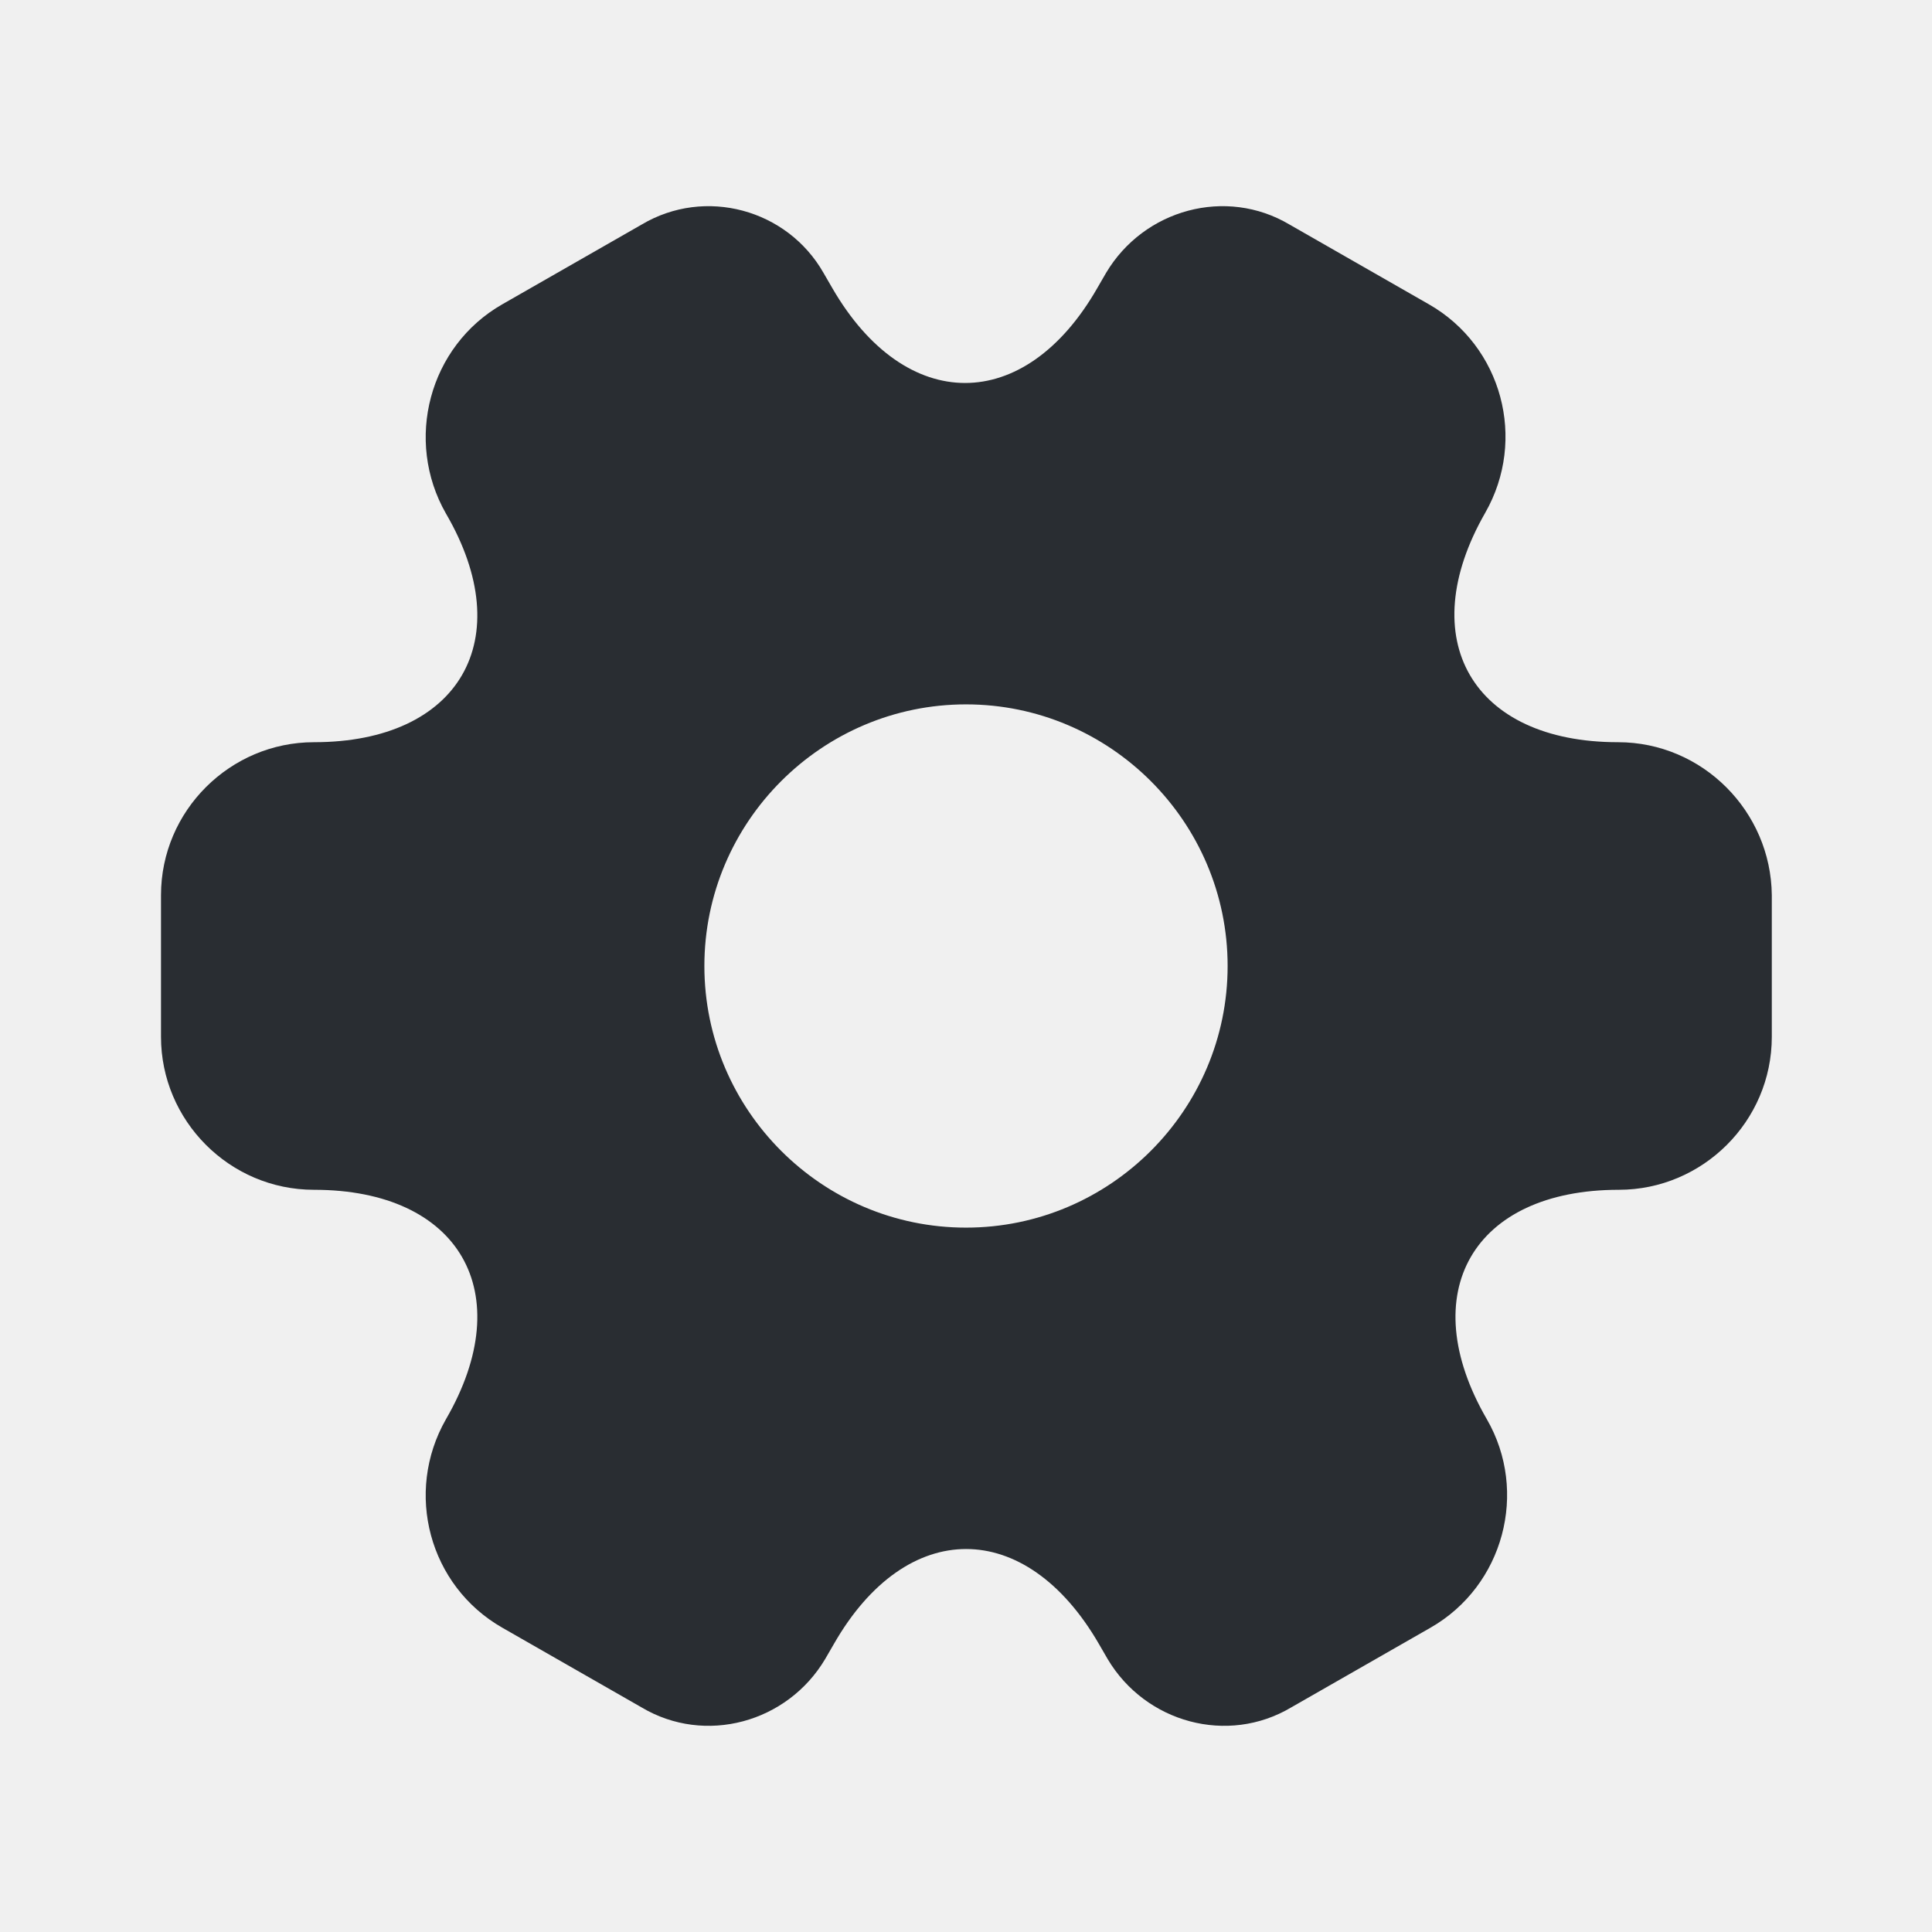
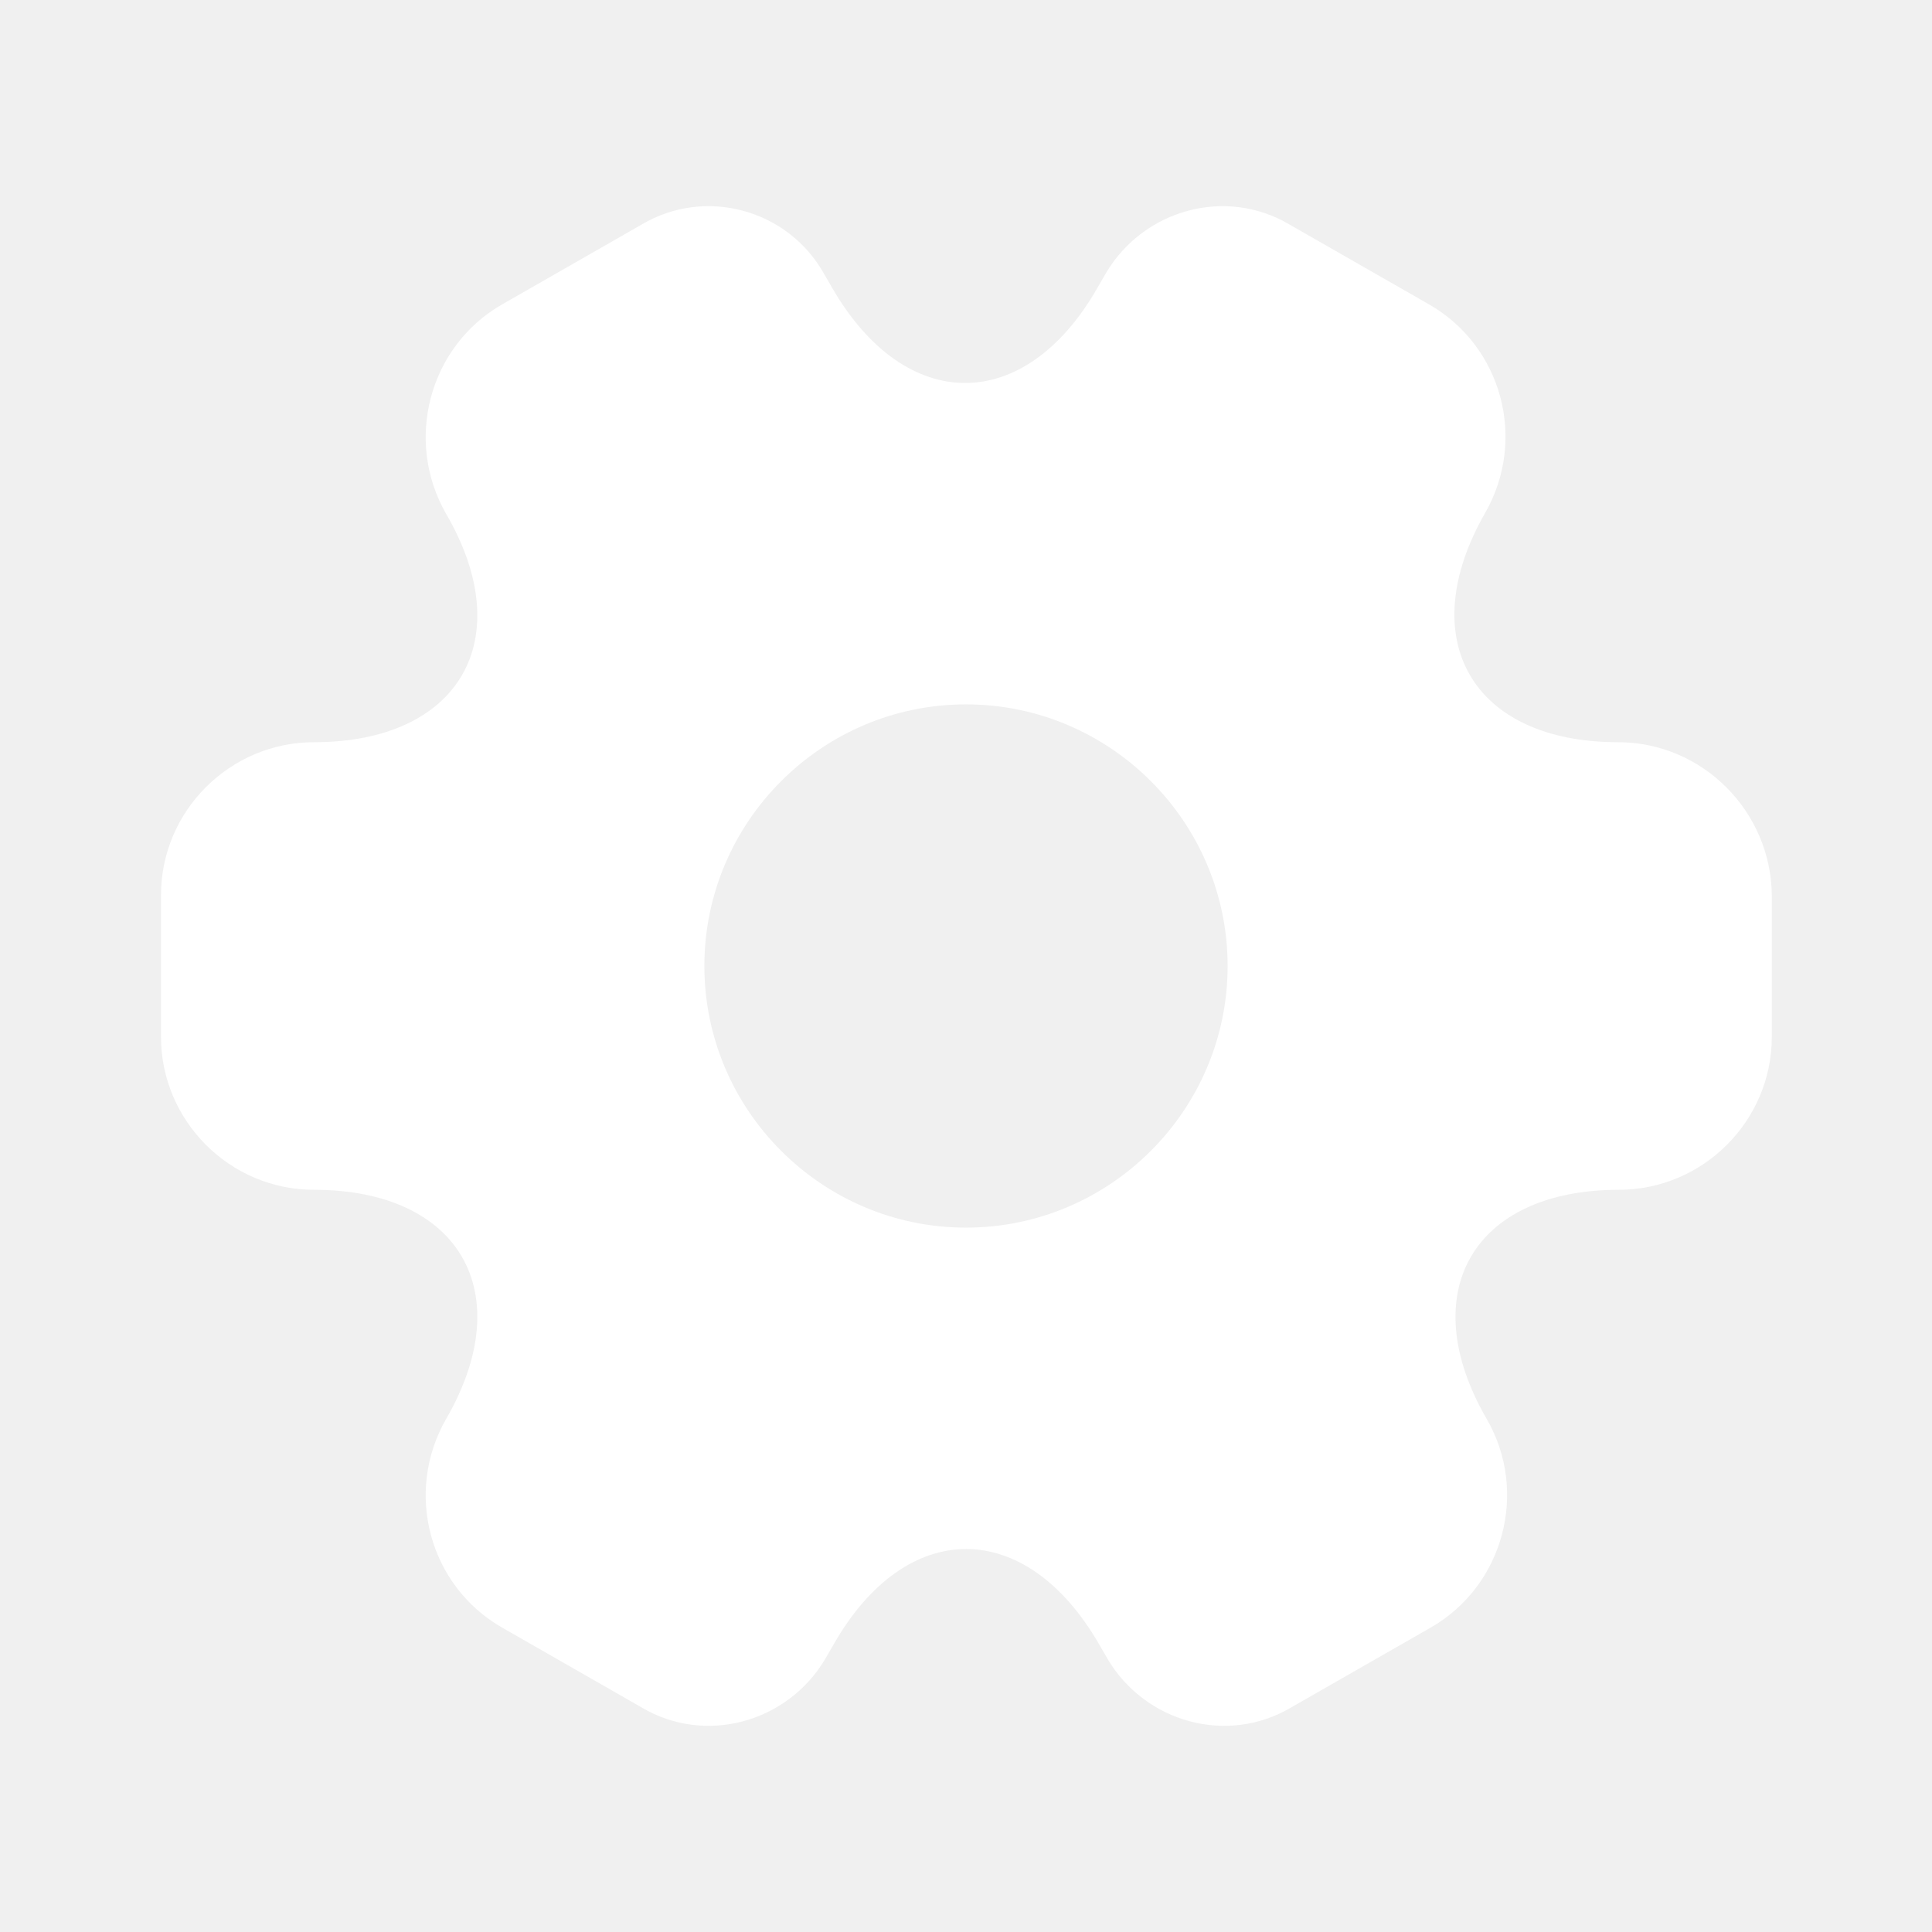
<svg xmlns="http://www.w3.org/2000/svg" width="24" height="24" viewBox="0 0 24 24" fill="none">
-   <path d="M20.1 9.22C18.29 9.22 17.55 7.94 18.45 6.37C18.97 5.46 18.66 4.3 17.75 3.78L16.02 2.79C15.23 2.32 14.21 2.6 13.74 3.39L13.63 3.58C12.73 5.15 11.25 5.15 10.34 3.58L10.23 3.39C9.78 2.6 8.76 2.32 7.97 2.79L6.24 3.78C5.33 4.3 5.02 5.47 5.54 6.38C6.45 7.94 5.71 9.22 3.9 9.22C2.86 9.22 2 10.07 2 11.12V12.88C2 13.92 2.85 14.78 3.9 14.78C5.71 14.78 6.45 16.06 5.54 17.63C5.02 18.54 5.33 19.7 6.24 20.22L7.97 21.21C8.76 21.68 9.78 21.4 10.25 20.61L10.36 20.42C11.26 18.85 12.74 18.85 13.65 20.42L13.76 20.61C14.23 21.4 15.25 21.68 16.04 21.21L17.77 20.22C18.68 19.7 18.99 18.53 18.47 17.63C17.56 16.06 18.3 14.78 20.11 14.78C21.15 14.78 22.01 13.93 22.01 12.88V11.12C22 10.08 21.15 9.22 20.1 9.22ZM12 15.25C10.21 15.25 8.75 13.79 8.75 12C8.75 10.21 10.21 8.75 12 8.75C13.79 8.75 15.25 10.21 15.25 12C15.25 13.79 13.79 15.25 12 15.25Z" fill="#292D32" />
+   <path d="M20.1 9.22C18.29 9.22 17.55 7.94 18.45 6.37C18.97 5.46 18.66 4.3 17.75 3.78L16.02 2.79C15.23 2.32 14.21 2.6 13.74 3.39L13.63 3.58C12.73 5.15 11.25 5.15 10.34 3.58L10.23 3.39C9.78 2.6 8.76 2.32 7.97 2.79L6.24 3.78C5.33 4.3 5.02 5.47 5.54 6.38C6.45 7.94 5.71 9.22 3.9 9.22C2.86 9.22 2 10.07 2 11.12V12.88C2 13.92 2.85 14.78 3.9 14.78C5.71 14.78 6.45 16.06 5.54 17.63C5.02 18.54 5.33 19.7 6.24 20.22L7.97 21.21C8.76 21.68 9.78 21.4 10.25 20.61L10.36 20.42C11.26 18.85 12.74 18.85 13.65 20.42L13.76 20.61C14.23 21.4 15.25 21.68 16.04 21.21L17.77 20.22C18.68 19.7 18.99 18.53 18.47 17.63C17.56 16.06 18.3 14.78 20.11 14.78C21.15 14.78 22.01 13.93 22.01 12.88V11.12C22 10.08 21.15 9.22 20.1 9.22ZM12 15.25C10.21 15.25 8.75 13.79 8.75 12C8.75 10.21 10.21 8.75 12 8.75C13.79 8.75 15.25 10.21 15.25 12C15.25 13.79 13.79 15.25 12 15.25Z" fill="#ffffff" />
</svg>
